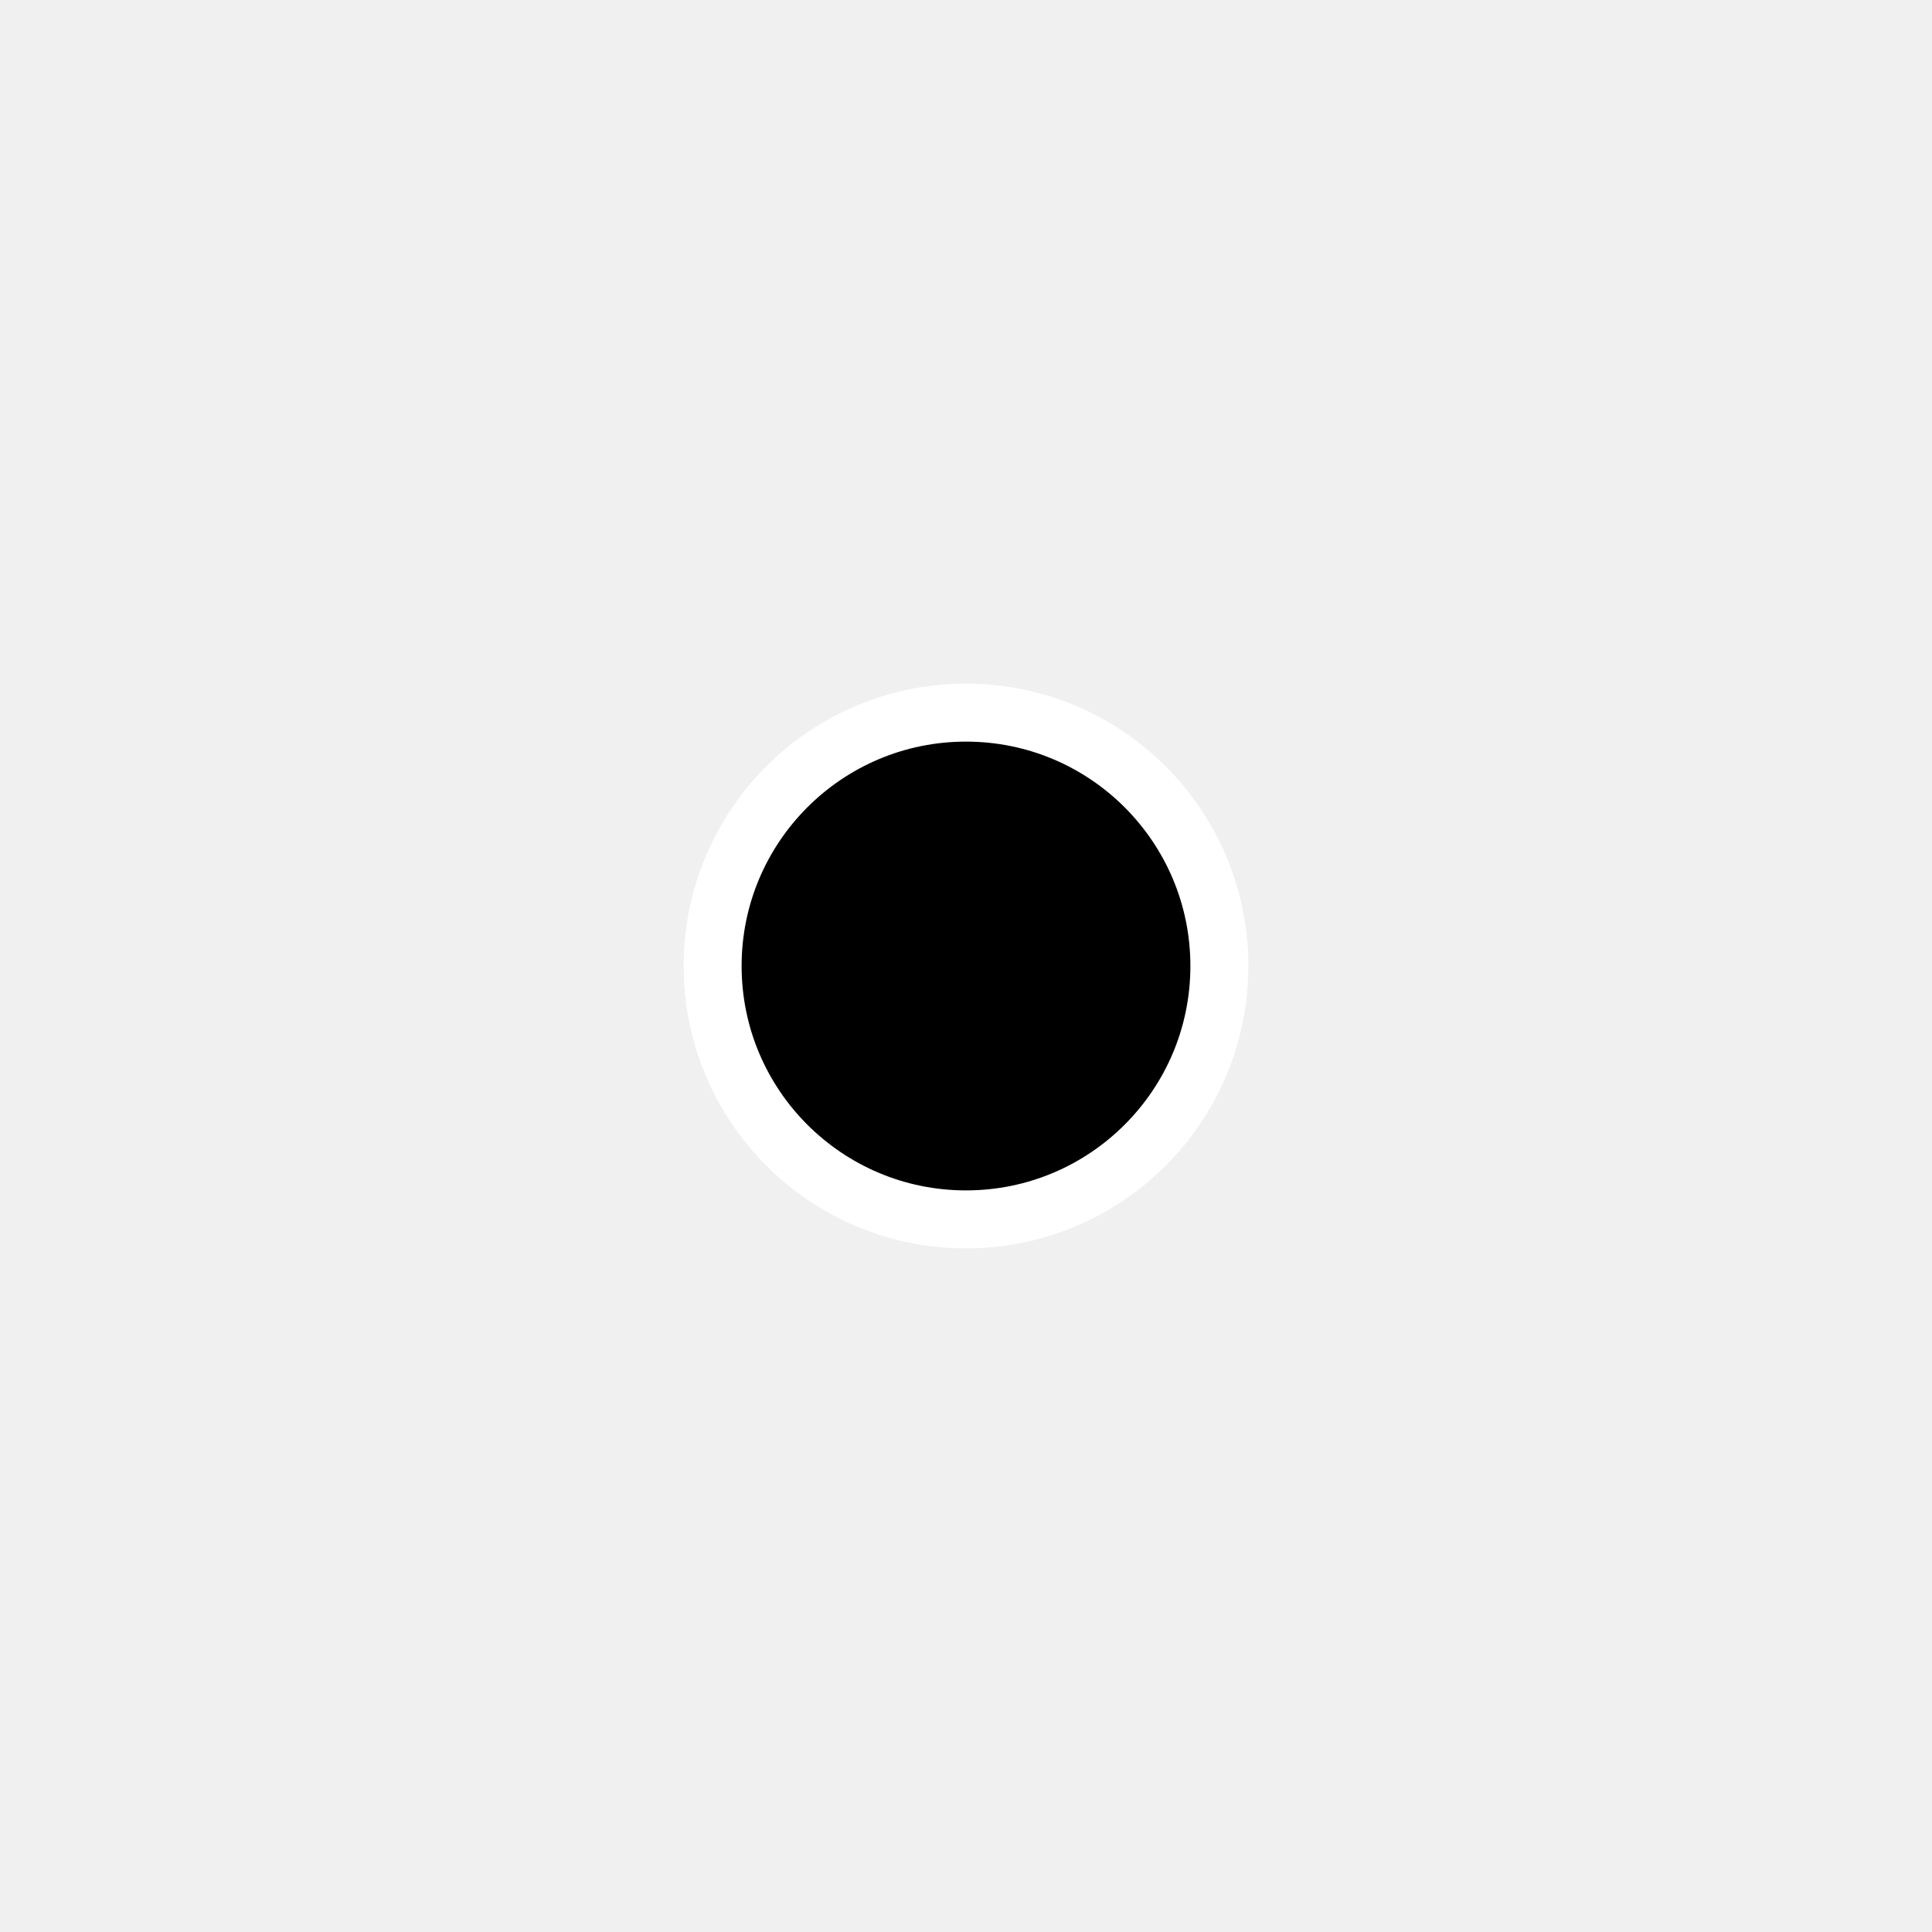
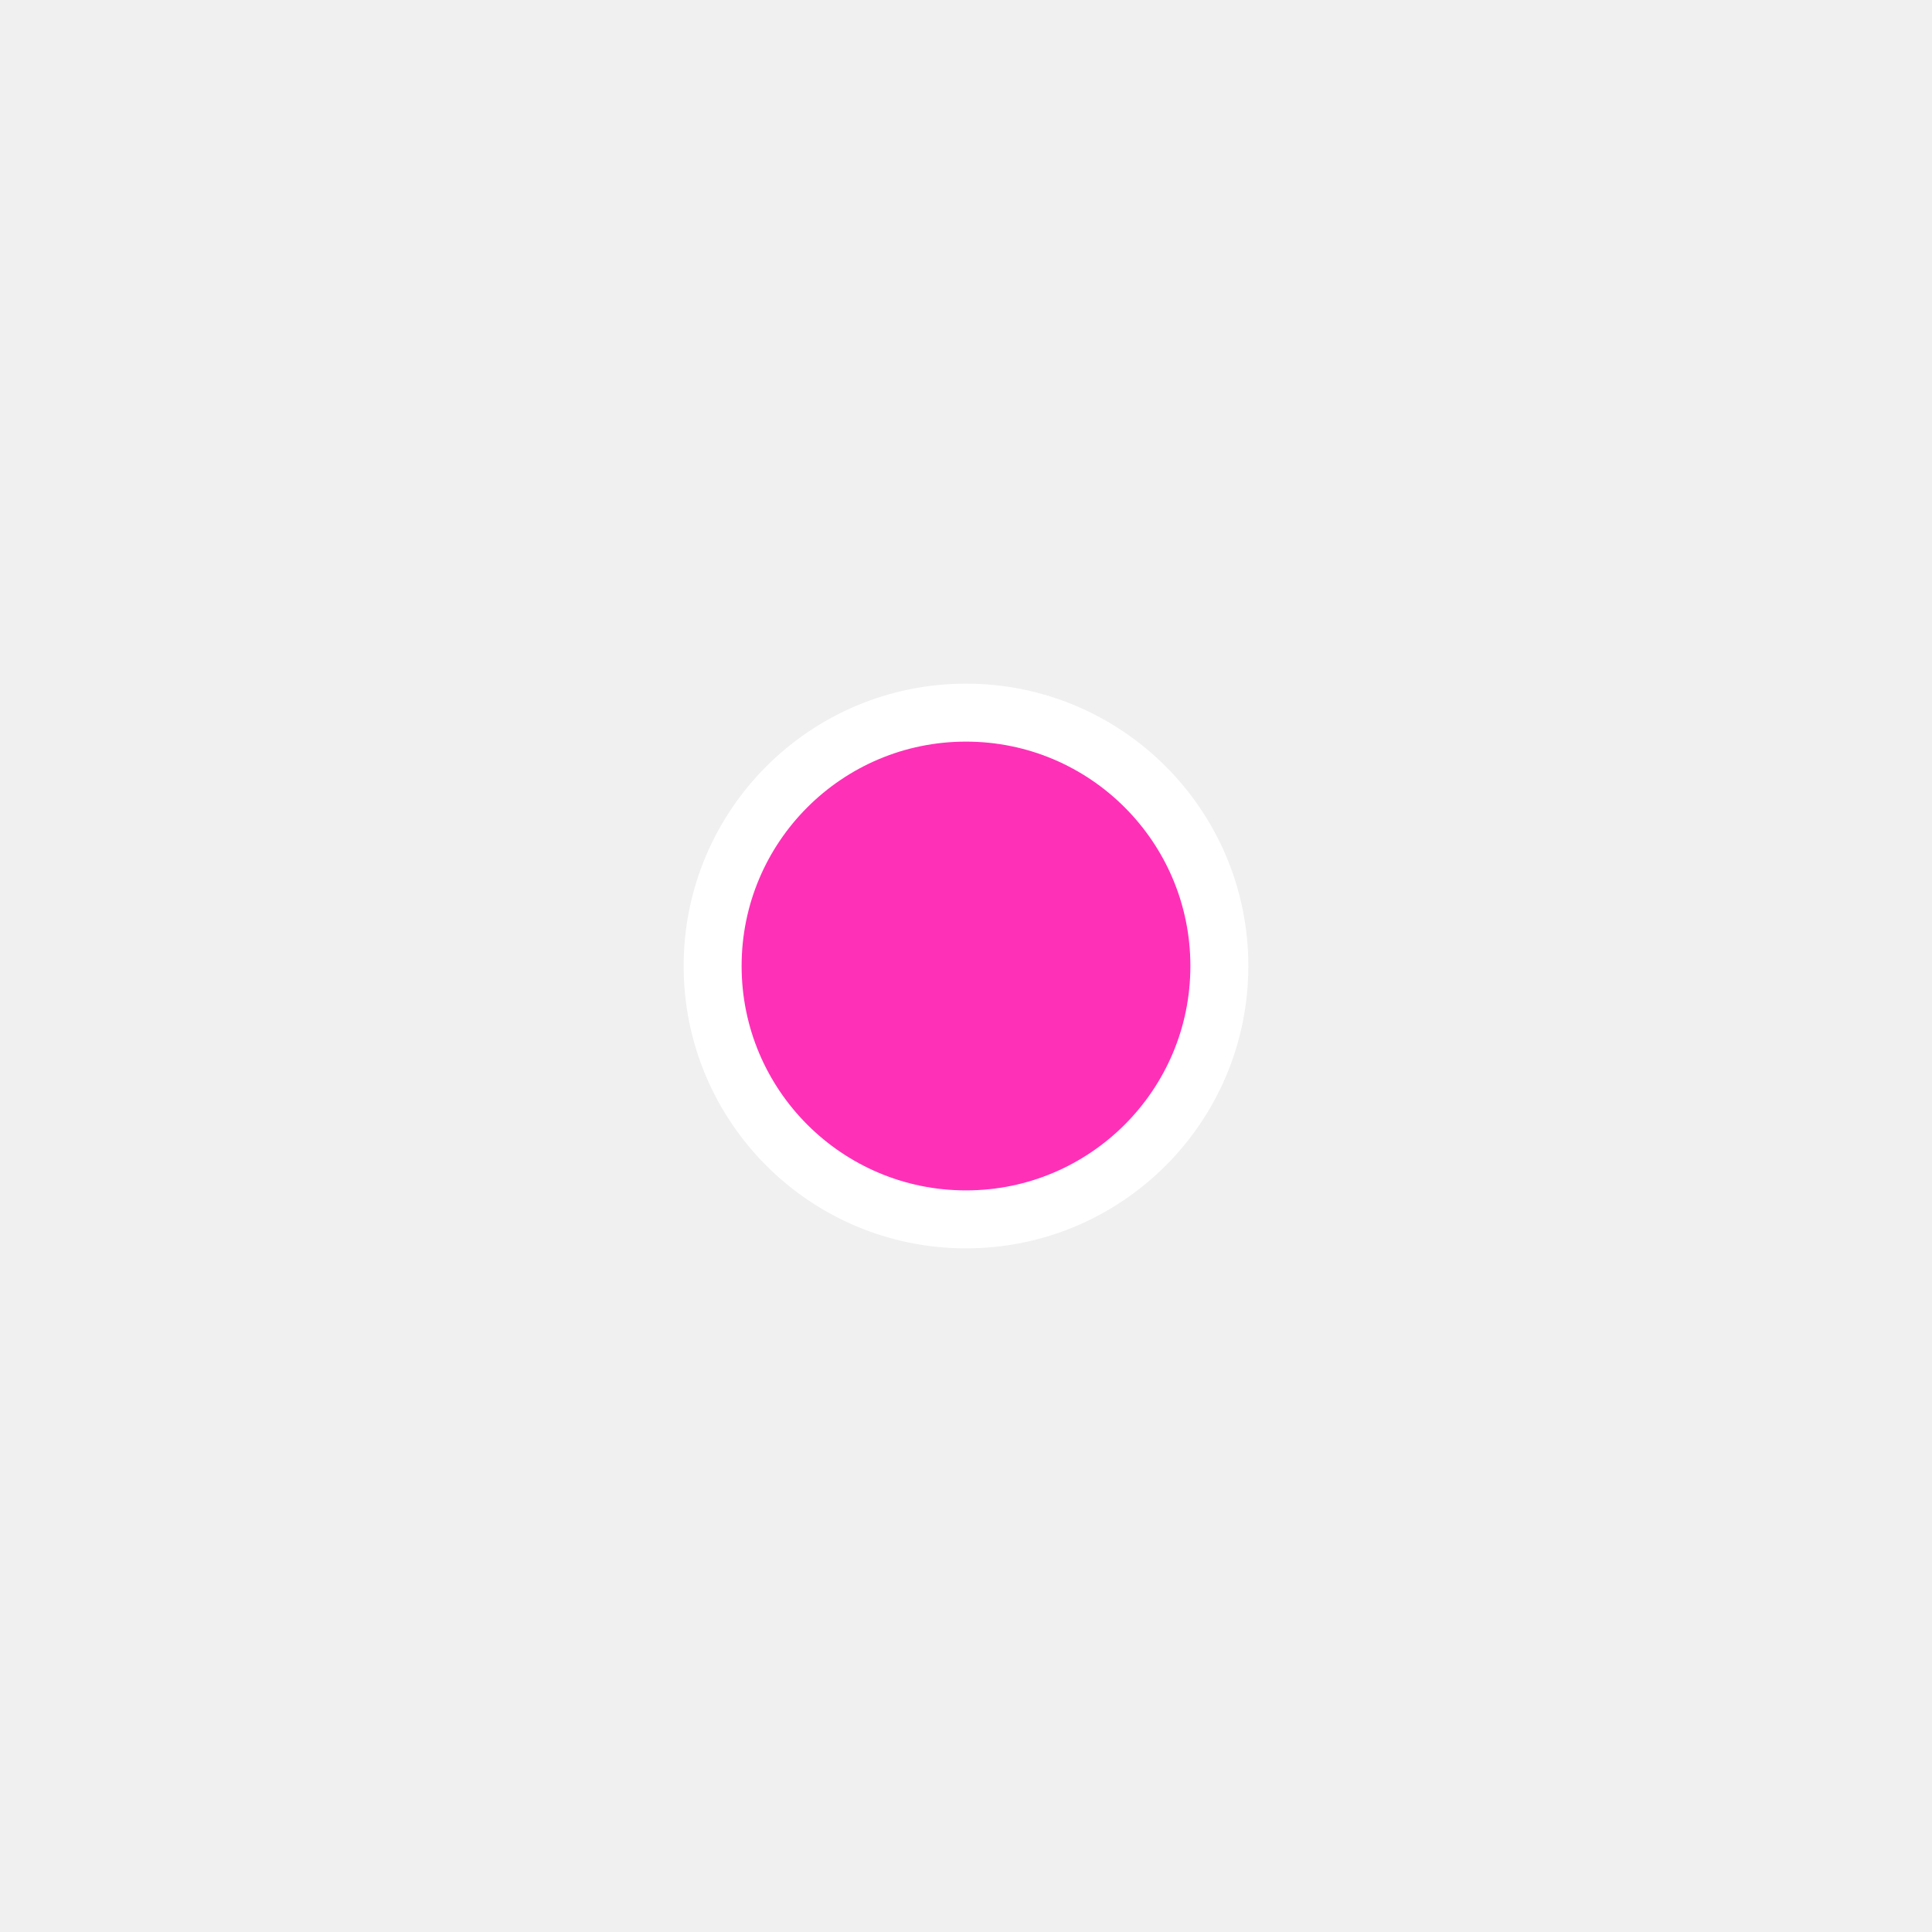
- <svg xmlns="http://www.w3.org/2000/svg" width="50" height="50" id="svg3880" version="1.1">
+ <svg xmlns="http://www.w3.org/2000/svg" version="1.1" id="svg3880" height="50" width="50">
  <defs id="defs3882" />
-   <g id="layer1" transform="translate(0,-1002.362)">
-     <path style="fill:#000000;fill-opacity:1;fill-rule:evenodd;stroke:#ffffff;stroke-width:20;stroke-linecap:butt;stroke-linejoin:miter;stroke-miterlimit:4;stroke-opacity:1;stroke-dasharray:none" id="path2989" d="m 411.429,579.505 a 127.143,127.143 0 1 1 -254.286,0 127.143,127.143 0 1 1 254.286,0 z" transform="matrix(0.05,0,0,0.05,10.78624,998.3864)" />
-     <path style="fill:none;stroke:#ffffff;stroke-width:22.222;stroke-miterlimit:4;stroke-opacity:1;stroke-dasharray:none" id="path3814" d="m 288.571,218.076 a 97.143,97.143 0 1 1 -194.286,0 97.143,97.143 0 1 1 194.286,0 z" transform="matrix(0.0675,0,0,0.0675,12.07857,1012.642)" />
+   <g transform="translate(0,-1002.362)" id="layer1">
+     <path transform="matrix(0.05,0,0,0.05,10.78624,998.3864)" d="m 411.429,579.505 a 127.143,127.143 0 1 1 -254.286,0 127.143,127.143 0 1 1 254.286,0 z" id="path2989" style="fill:#ff30b8;fill-opacity:1;fill-rule:evenodd;stroke:#ffffff;stroke-width:20;stroke-linecap:butt;stroke-linejoin:miter;stroke-miterlimit:4;stroke-opacity:1;stroke-dasharray:none" />
+     <path transform="matrix(0.0675,0,0,0.0675,12.07857,1012.642)" d="m 288.571,218.076 a 97.143,97.143 0 1 1 -194.286,0 97.143,97.143 0 1 1 194.286,0 z" id="path3814" style="fill:none;stroke:#ffffff;stroke-width:22.222;stroke-miterlimit:4;stroke-opacity:1;stroke-dasharray:none" />
  </g>
</svg>
